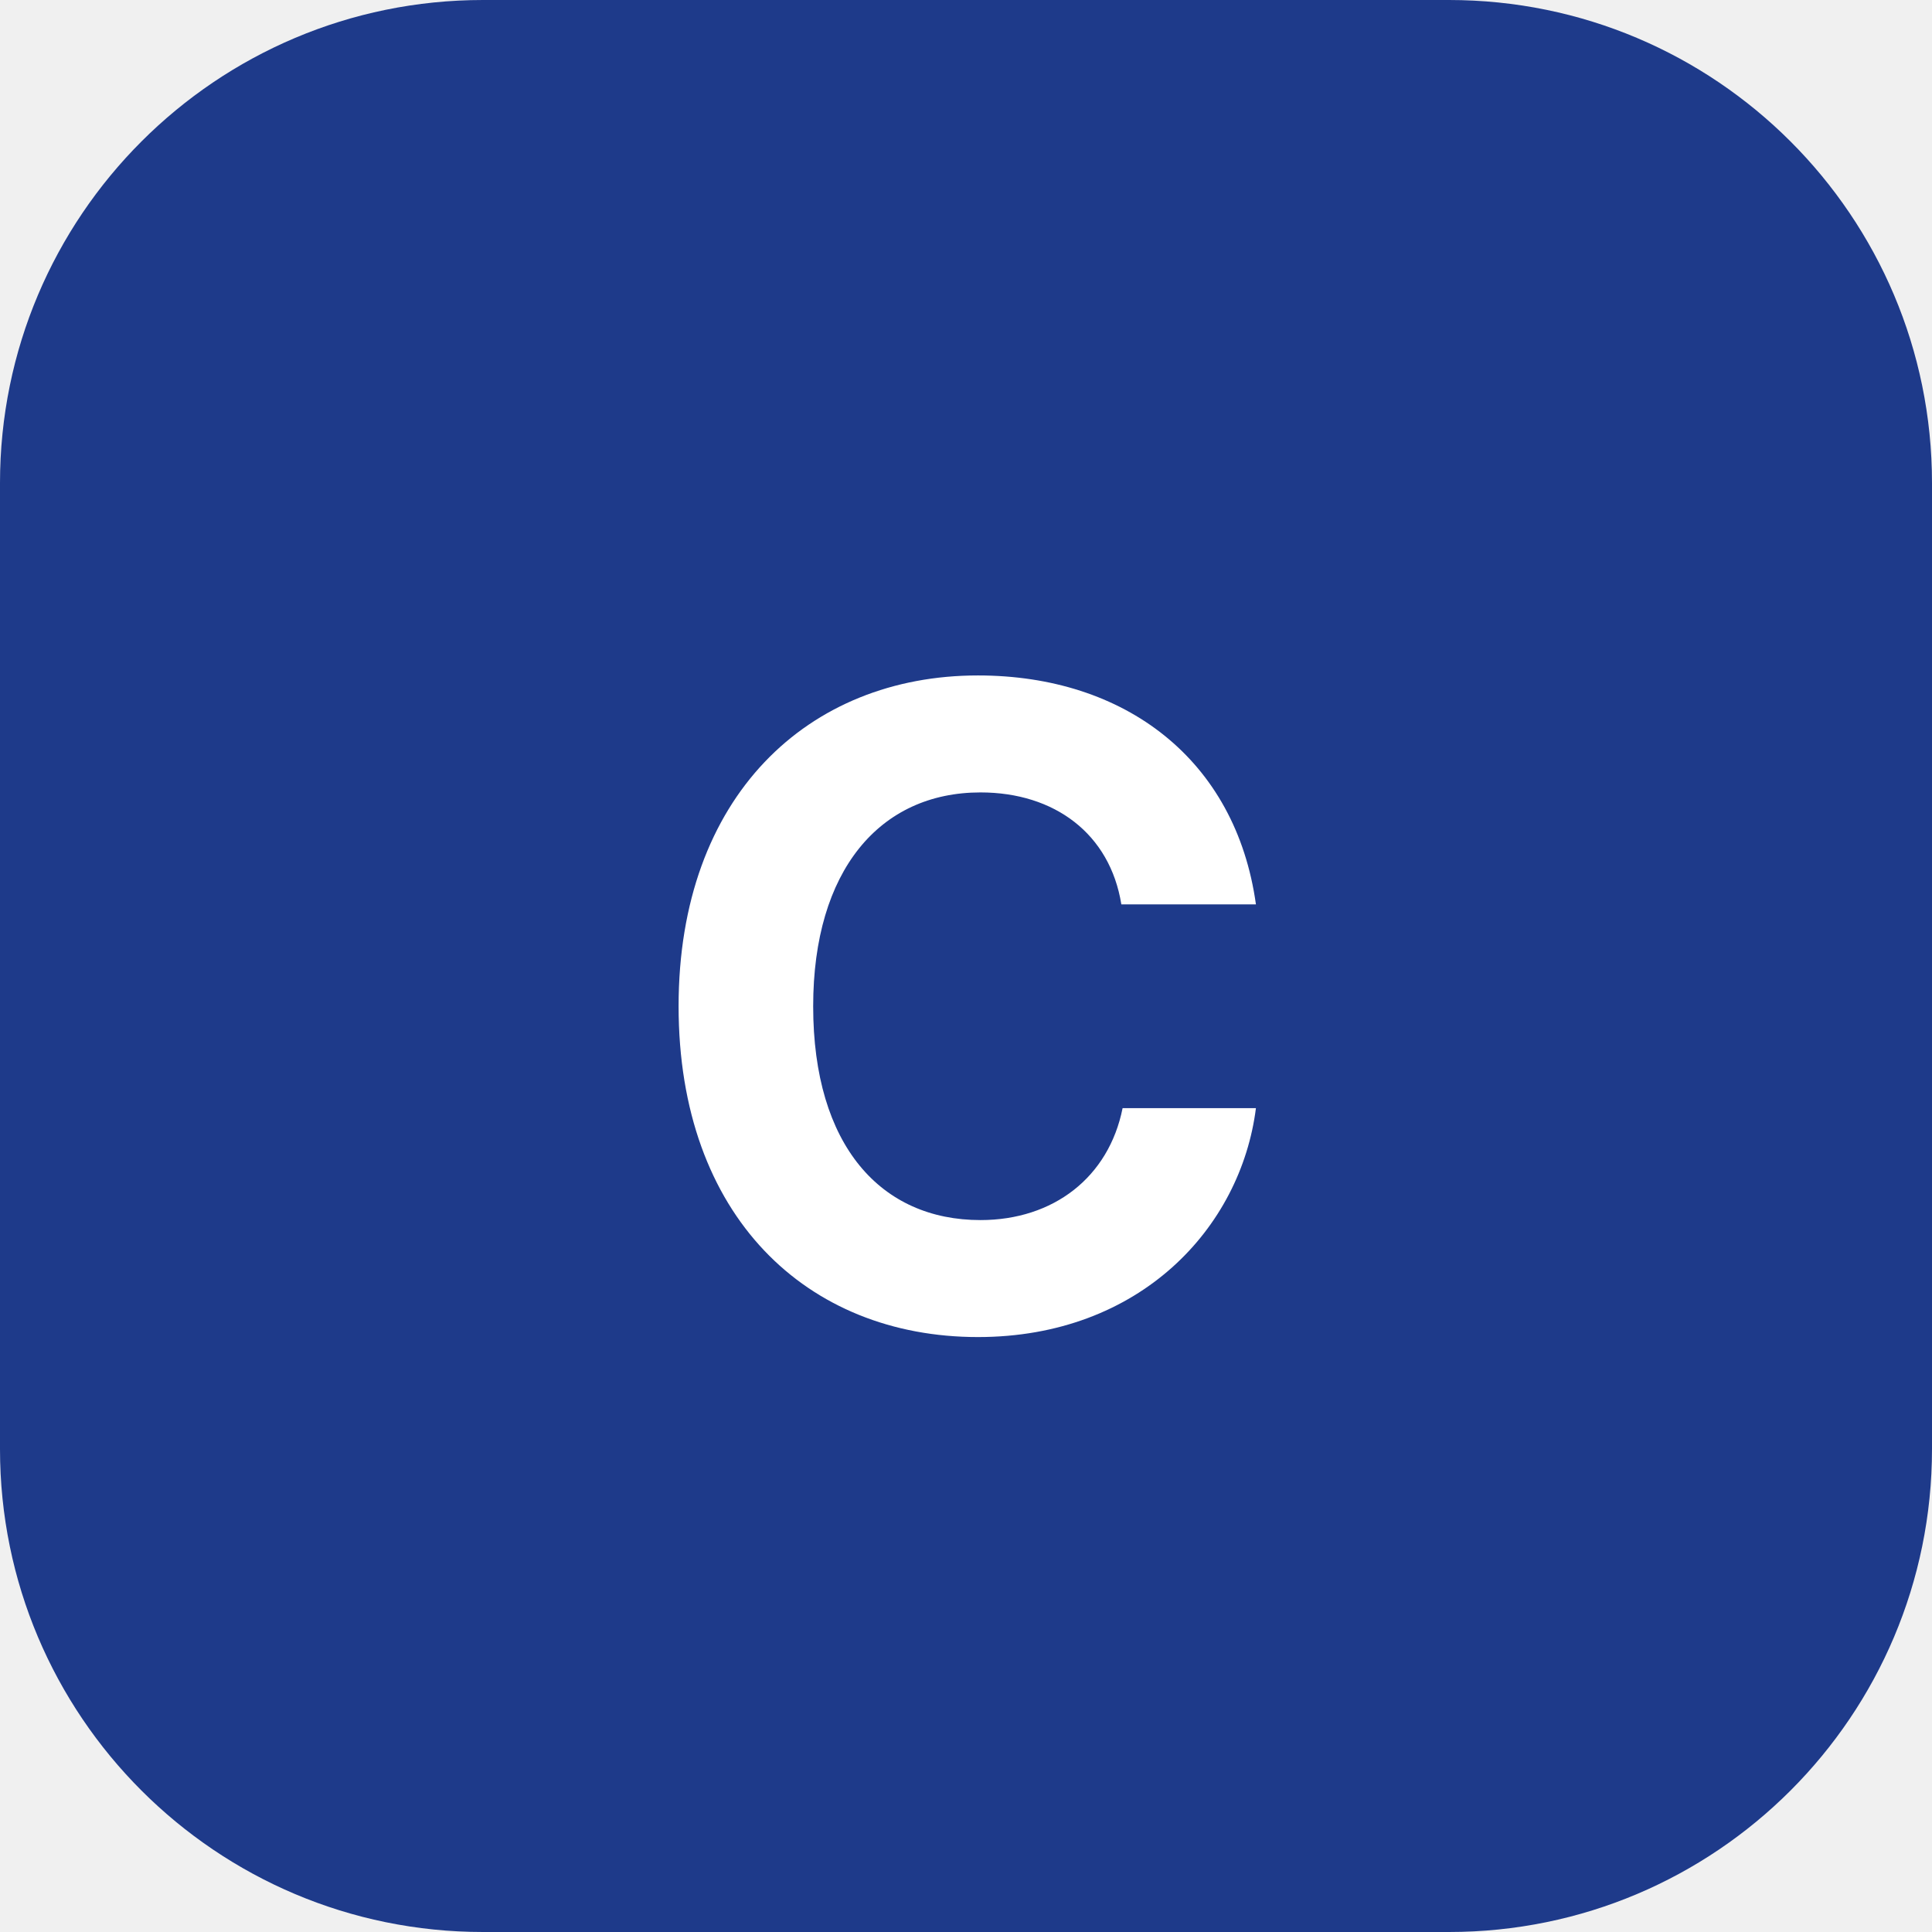
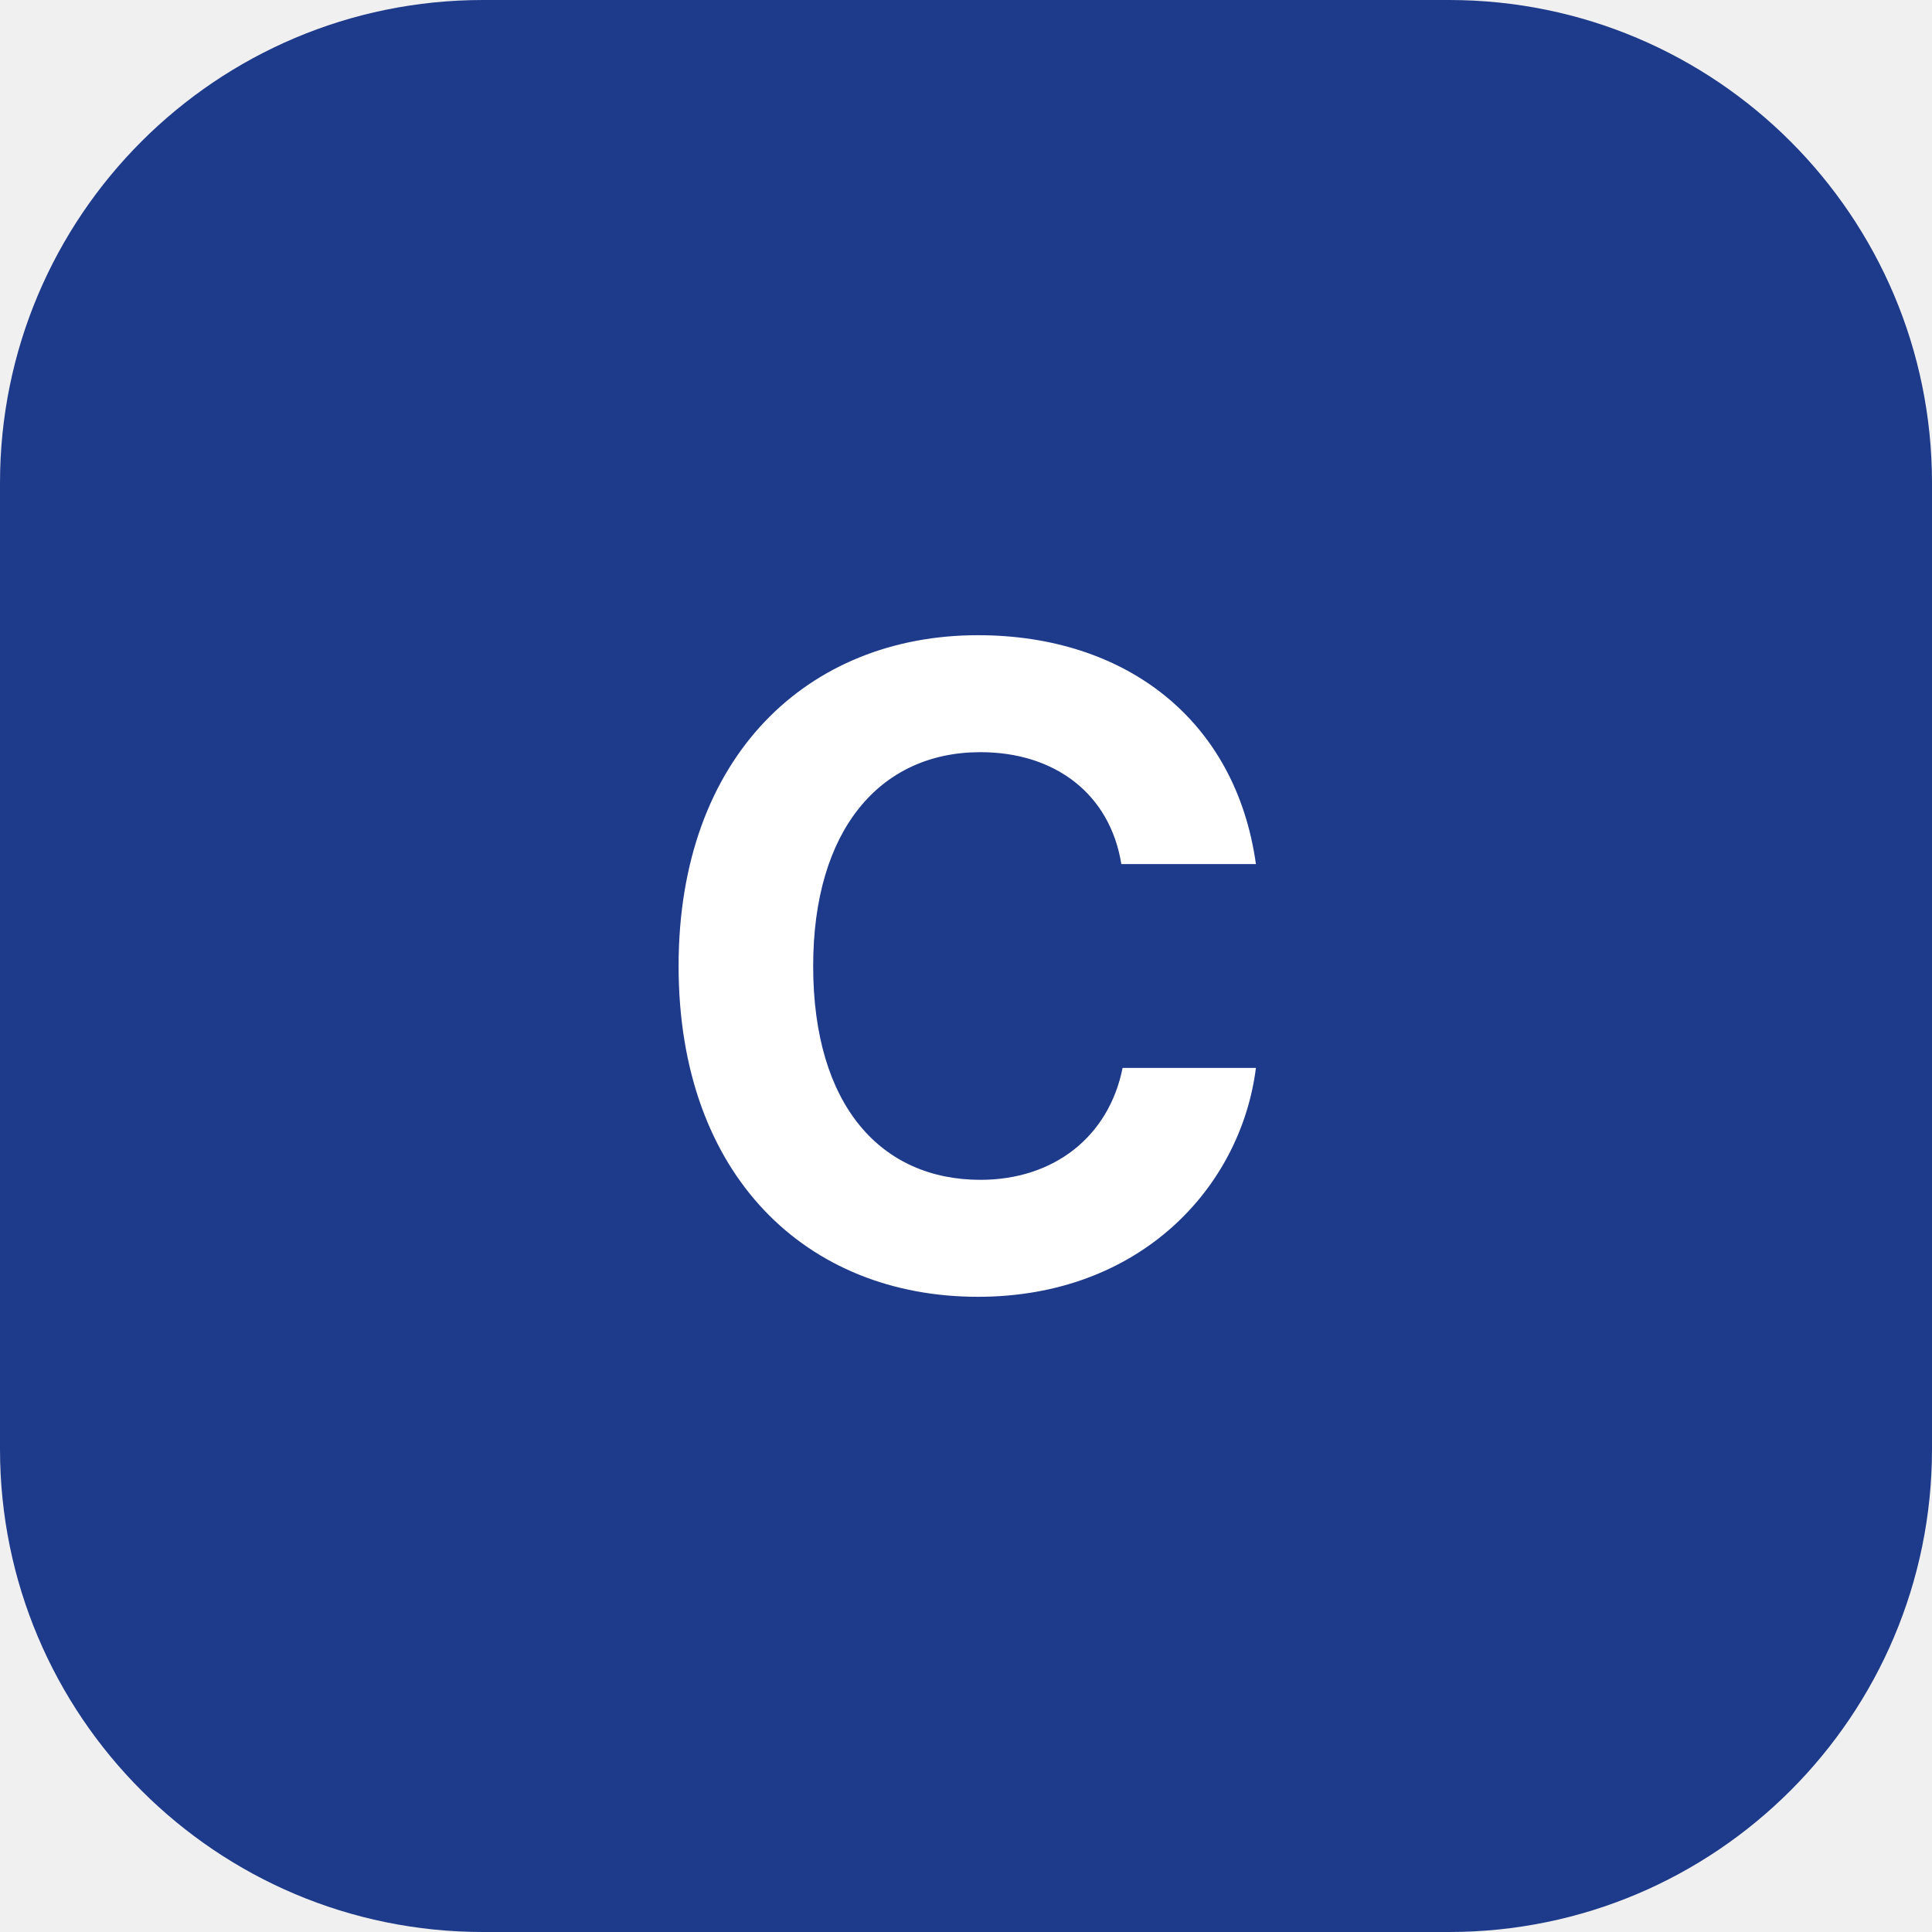
<svg xmlns="http://www.w3.org/2000/svg" viewBox="0 0 24 24" width="24" height="24">
  <rect width="24" height="24" rx="6" fill="#1E3A8A" />
-   <text x="12" y="16.5" font-family="system-ui, -apple-system, sans-serif" font-size="11" font-weight="700" fill="#ffffff" text-anchor="middle">C</text>
+   <text x="50%" y="50%" dominant-baseline="central" font-family="system-ui, -apple-system, sans-serif" font-size="11" font-weight="700" fill="#ffffff" text-anchor="middle">C</text>
</svg>
